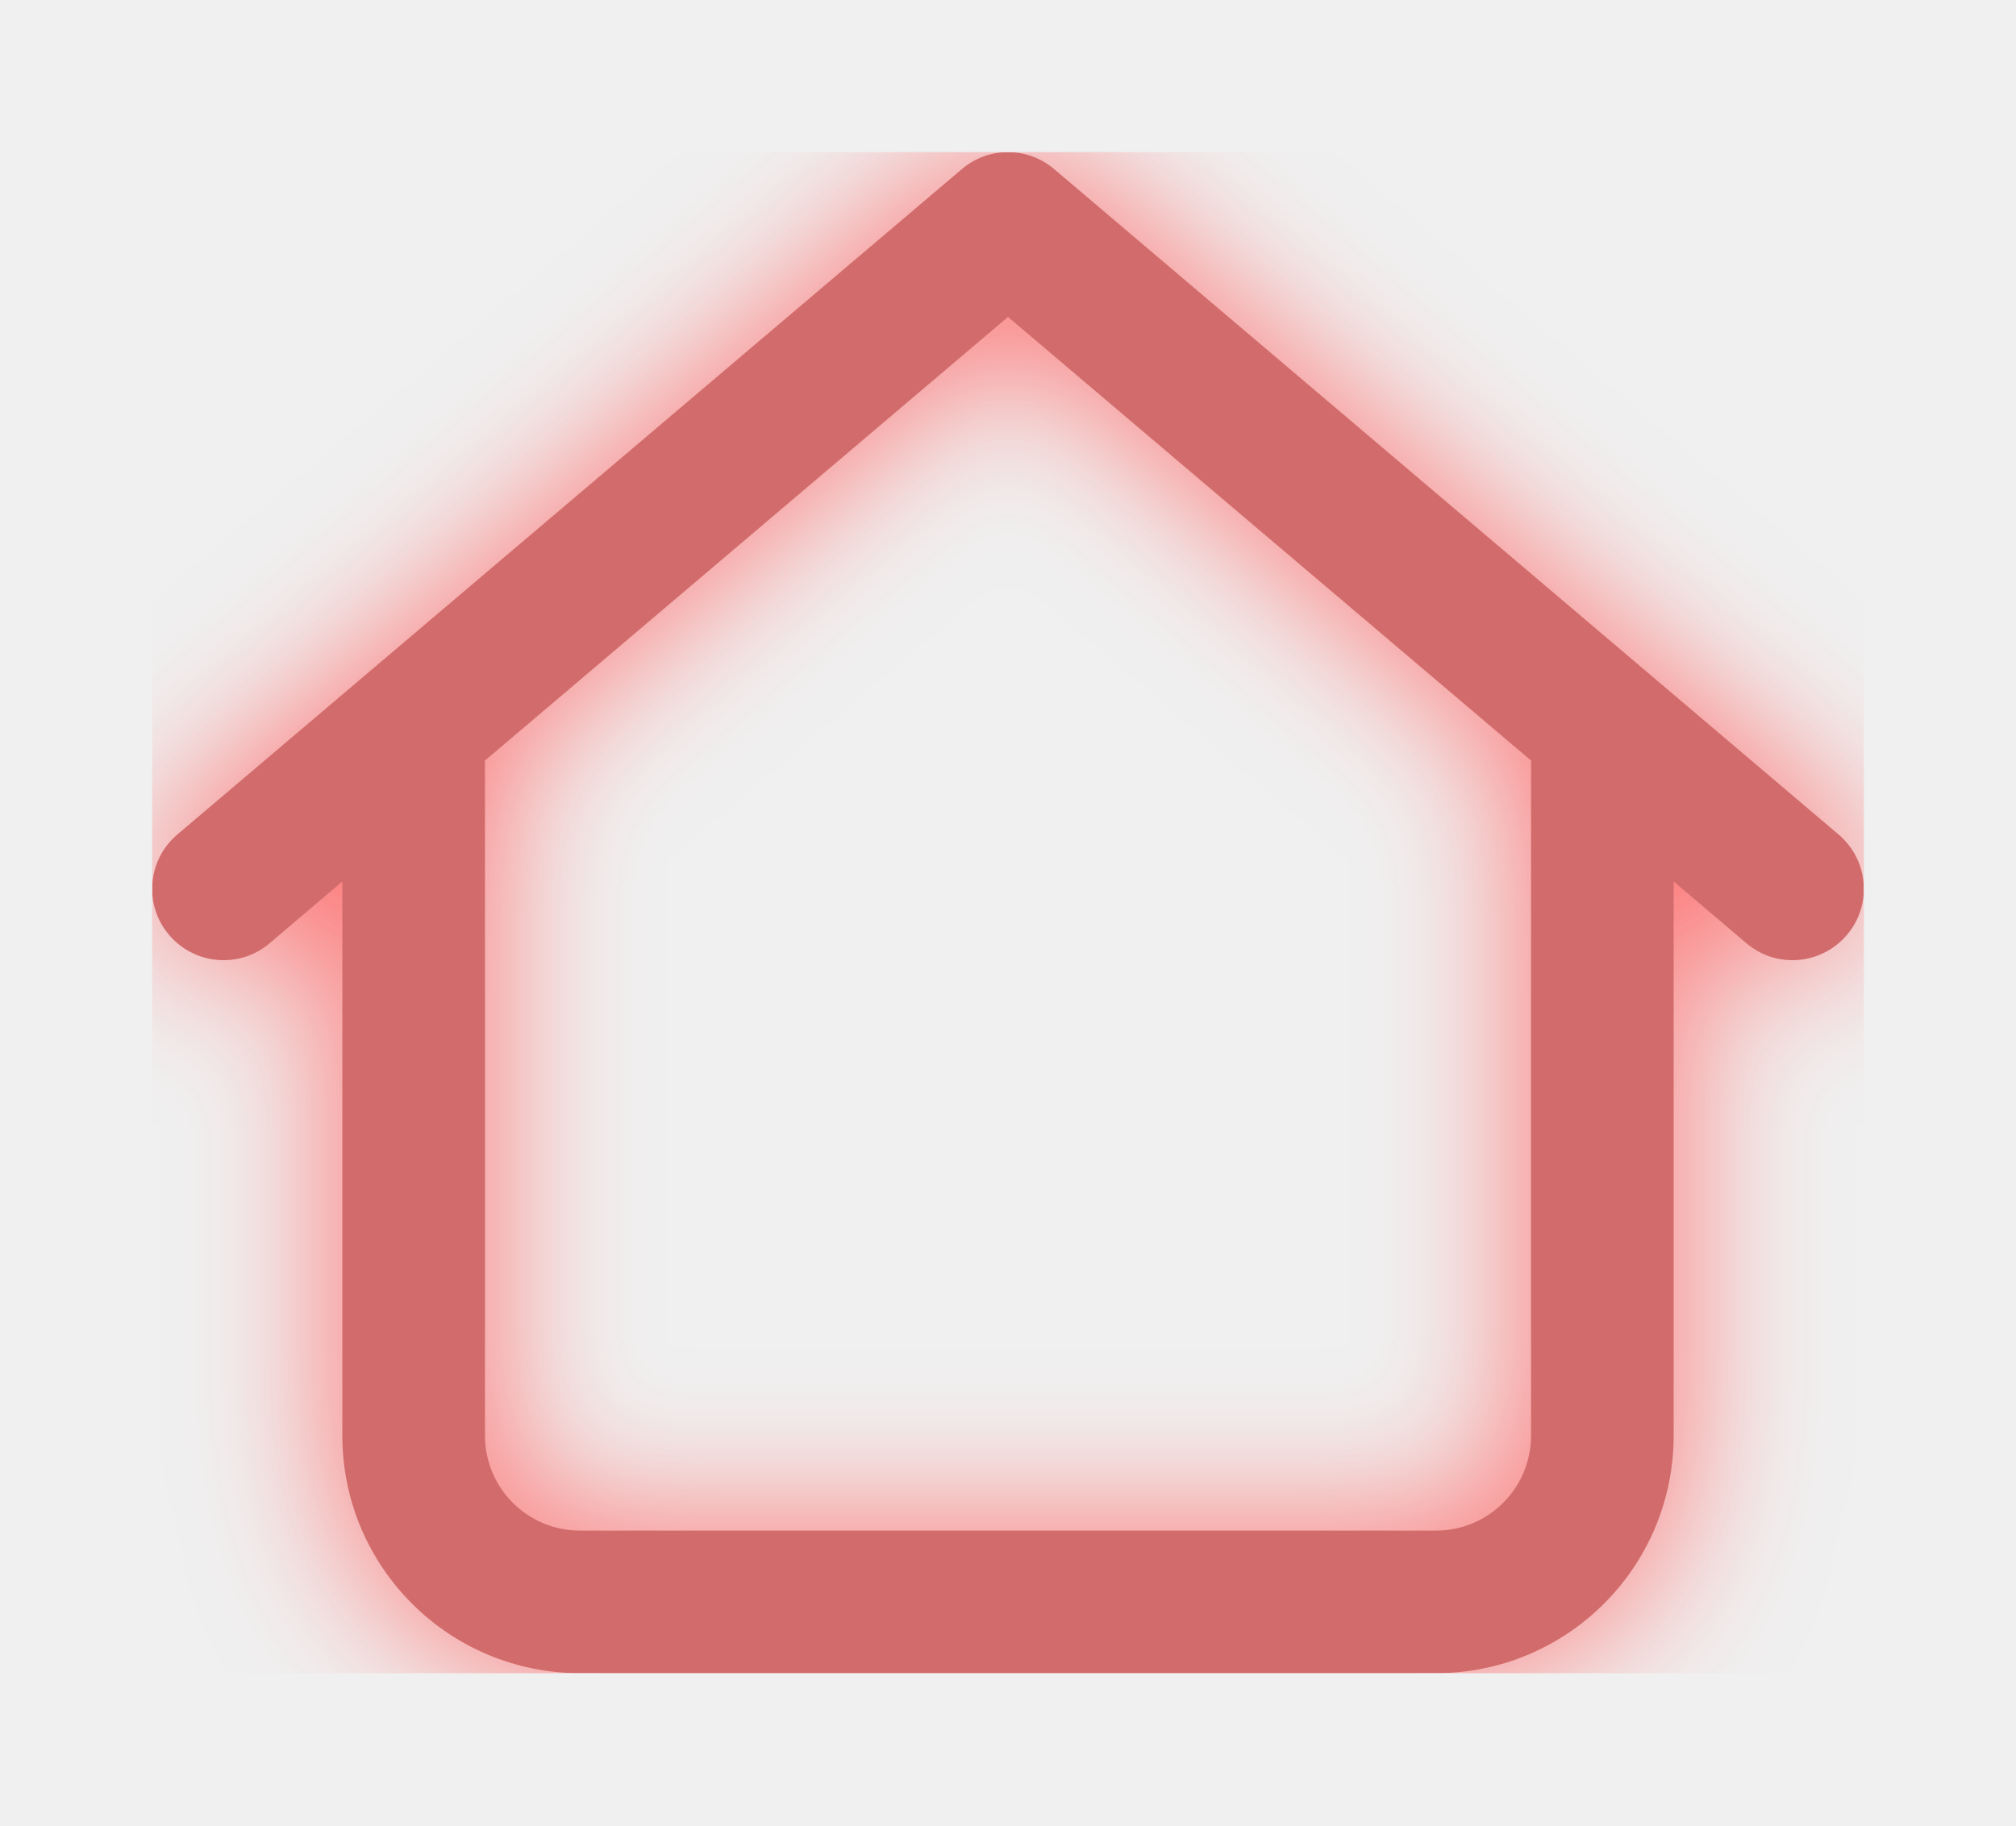
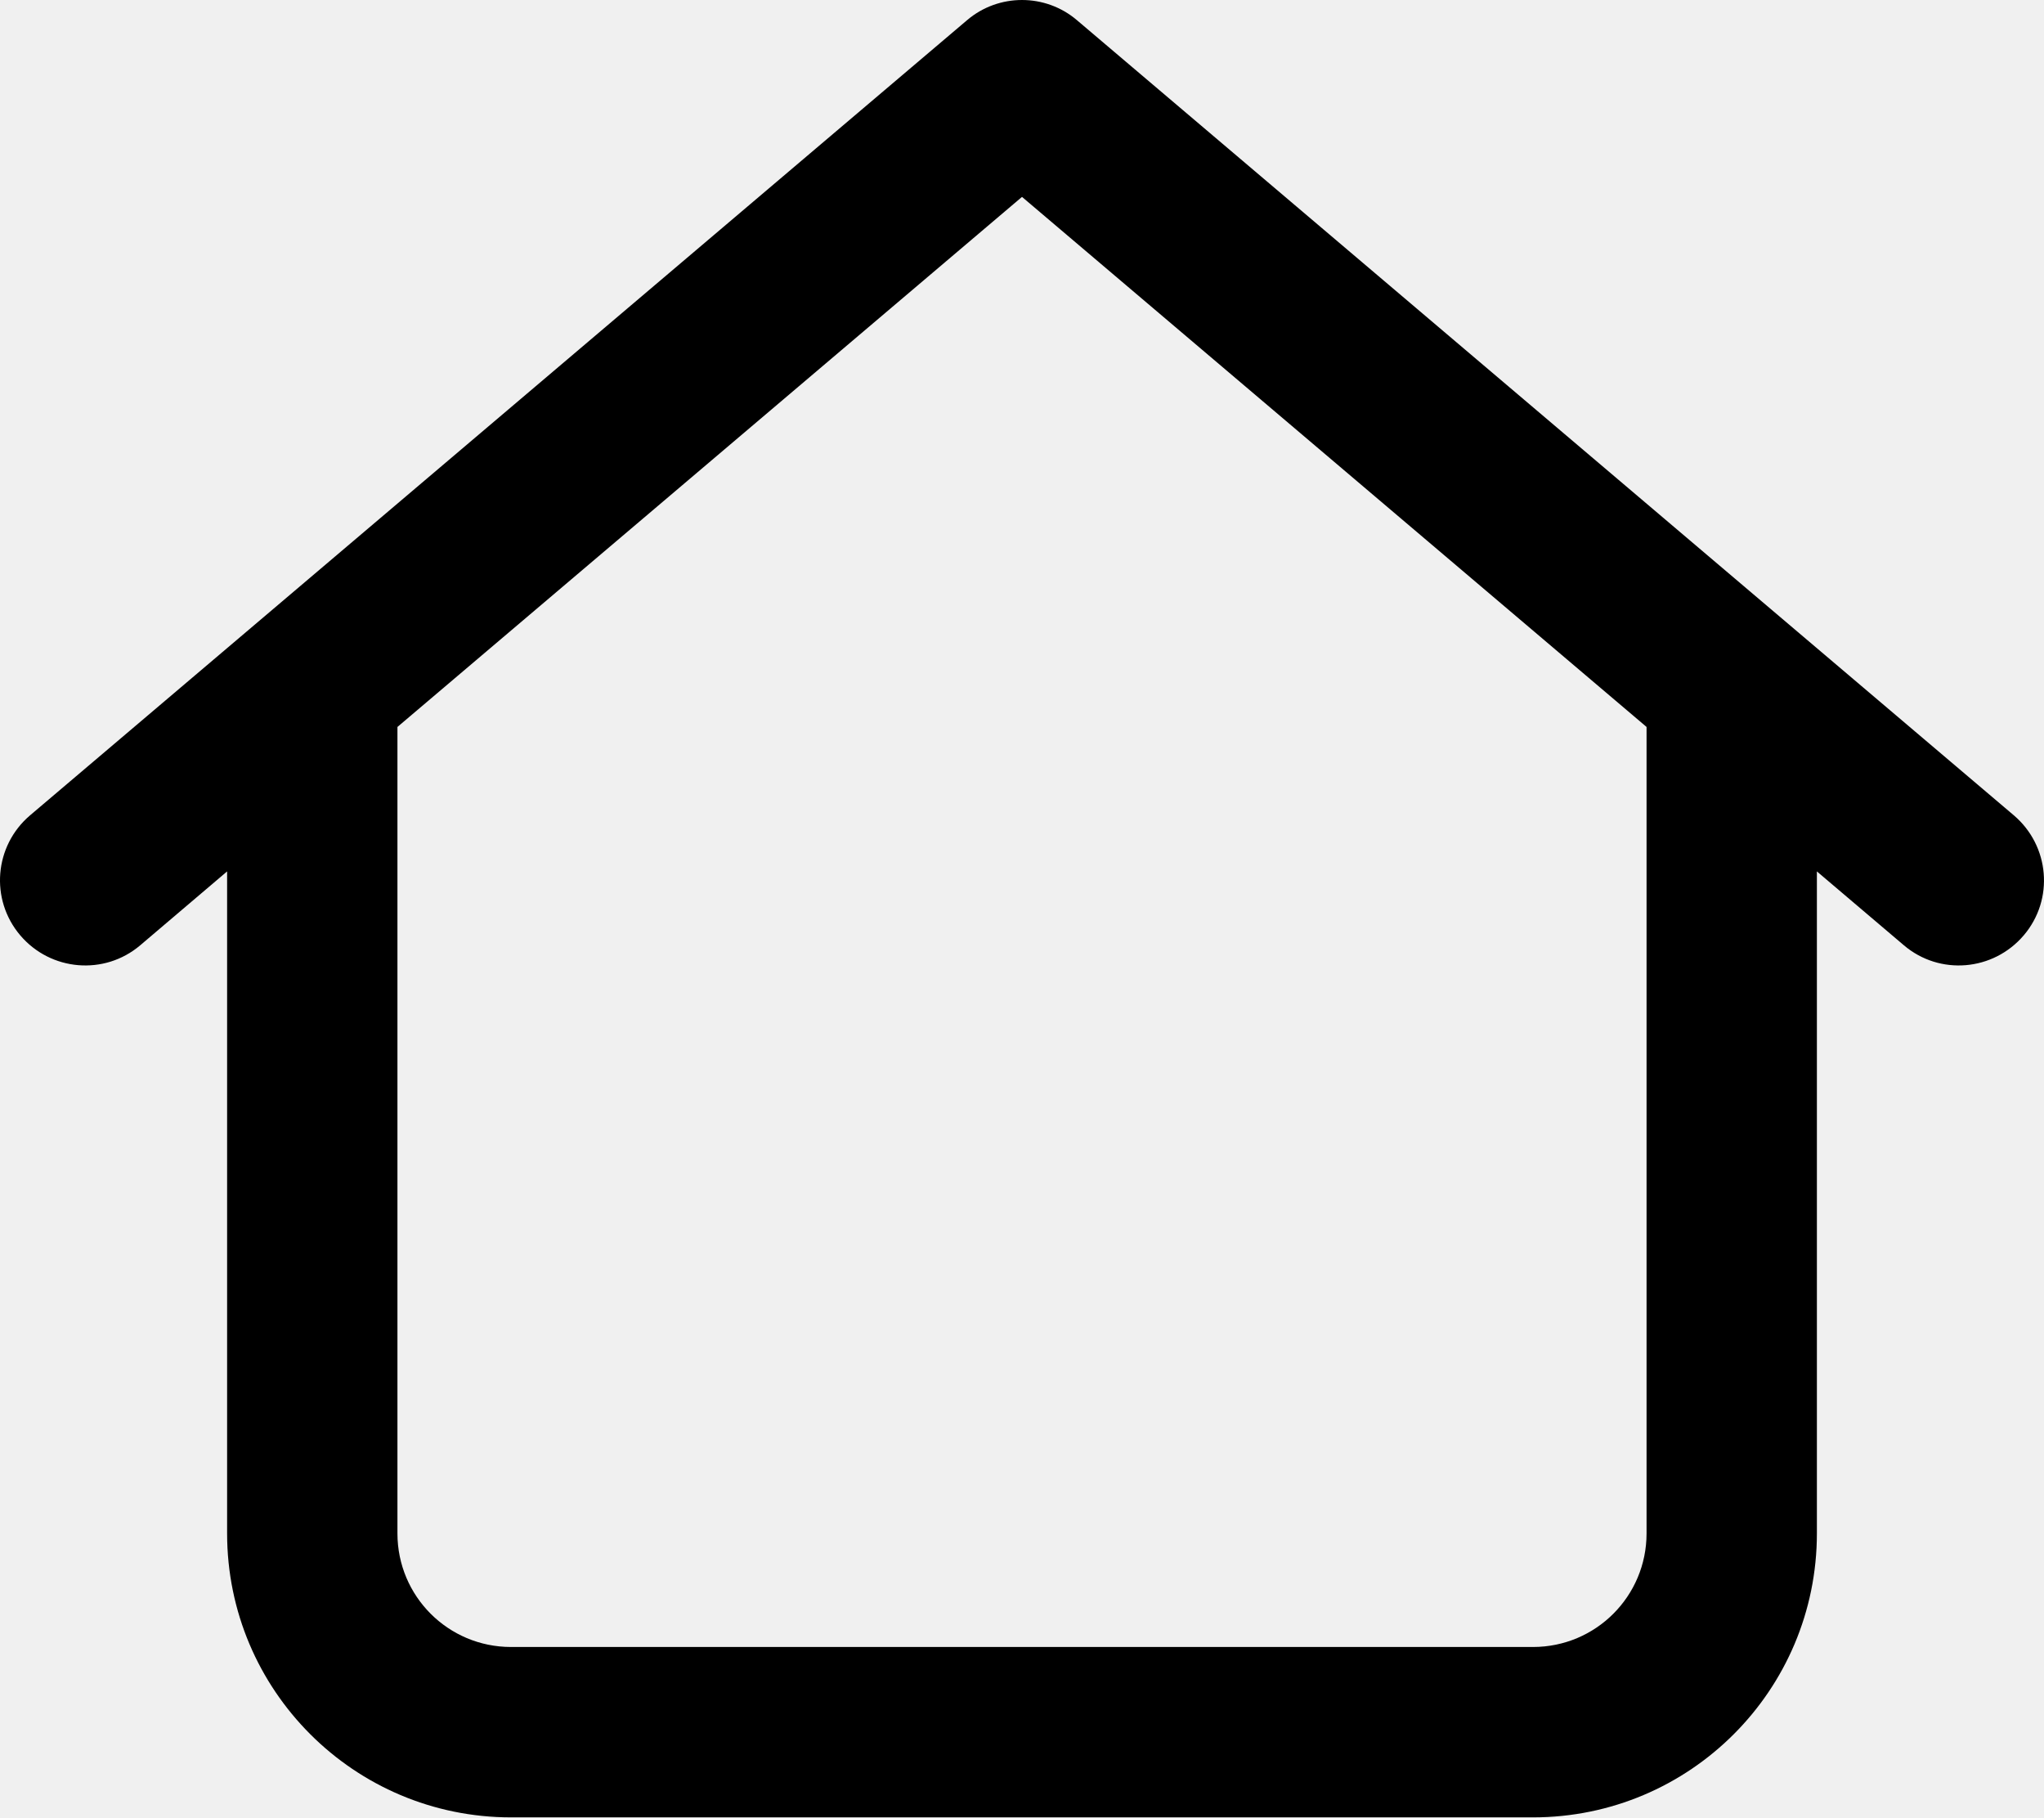
- <svg xmlns="http://www.w3.org/2000/svg" width="53" height="48" viewBox="0 0 53 48" fill="none">
-   <g clip-path="url(#clip0_176_67)" filter="url(#filter0_d_176_67)">
-     <path d="M25.289 4.445C25.984 3.852 27.016 3.852 27.711 4.445L48.336 21.945C49.125 22.617 49.227 23.797 48.555 24.586C47.883 25.375 46.703 25.477 45.914 24.805L44 23.18V37.75C44 41.203 41.203 44 37.75 44H15.25C11.799 44 9 41.203 9 37.75V23.18L7.088 24.805C6.298 25.477 5.116 25.375 4.445 24.586C3.775 23.797 3.872 22.617 4.662 21.945L25.289 4.445ZM12.75 20V37.75C12.75 39.133 13.867 40.25 15.25 40.25H37.75C39.133 40.25 40.25 39.133 40.25 37.75V20L26.5 8.334L12.75 20Z" fill="#D26C6C" />
-   </g>
-   <defs>
-     <filter id="filter0_d_176_67" x="0" y="0" width="53" height="48" filterUnits="userSpaceOnUse" color-interpolation-filters="sRGB">
-       <feFlood flood-opacity="0" result="BackgroundImageFix" />
-       <feColorMatrix in="SourceAlpha" type="matrix" values="0 0 0 0 0 0 0 0 0 0 0 0 0 0 0 0 0 0 127 0" result="hardAlpha" />
-       <feOffset />
-       <feGaussianBlur stdDeviation="2" />
-       <feColorMatrix type="matrix" values="0 0 0 0 1 0 0 0 0 0.425 0 0 0 0 0.425 0 0 0 1 0" />
-       <feBlend mode="normal" in2="BackgroundImageFix" result="effect1_dropShadow_176_67" />
-       <feBlend mode="normal" in="SourceGraphic" in2="effect1_dropShadow_176_67" result="shape" />
-     </filter>
-     <clipPath id="clip0_176_67">
-       <rect width="45" height="40" fill="white" transform="translate(4 4)" />
-     </clipPath>
-   </defs>
+ <svg xmlns="http://www.w3.org/2000/svg" viewBox="0 0 576 512">
+   <path d="M272.5 5.7C281.4-1.9 294.6-1.9 303.5 5.7L567.5 229.7C577.6 238.3 578.9 253.4 570.3 263.5C561.7 273.6 546.6 274.9 536.5 266.3L512 245.5V432C512 476.2 476.2 512 432 512H144C99.82 512 64 476.2 64 432V245.5L39.53 266.3C29.42 274.9 14.28 273.6 5.7 263.5C-2.876 253.4-1.634 238.3 8.473 229.7L272.5 5.7zM112 204.8V432C112 449.7 126.3 464 144 464H432C449.7 464 464 449.7 464 432V204.8L288 55.47L112 204.8z" />
</svg>
